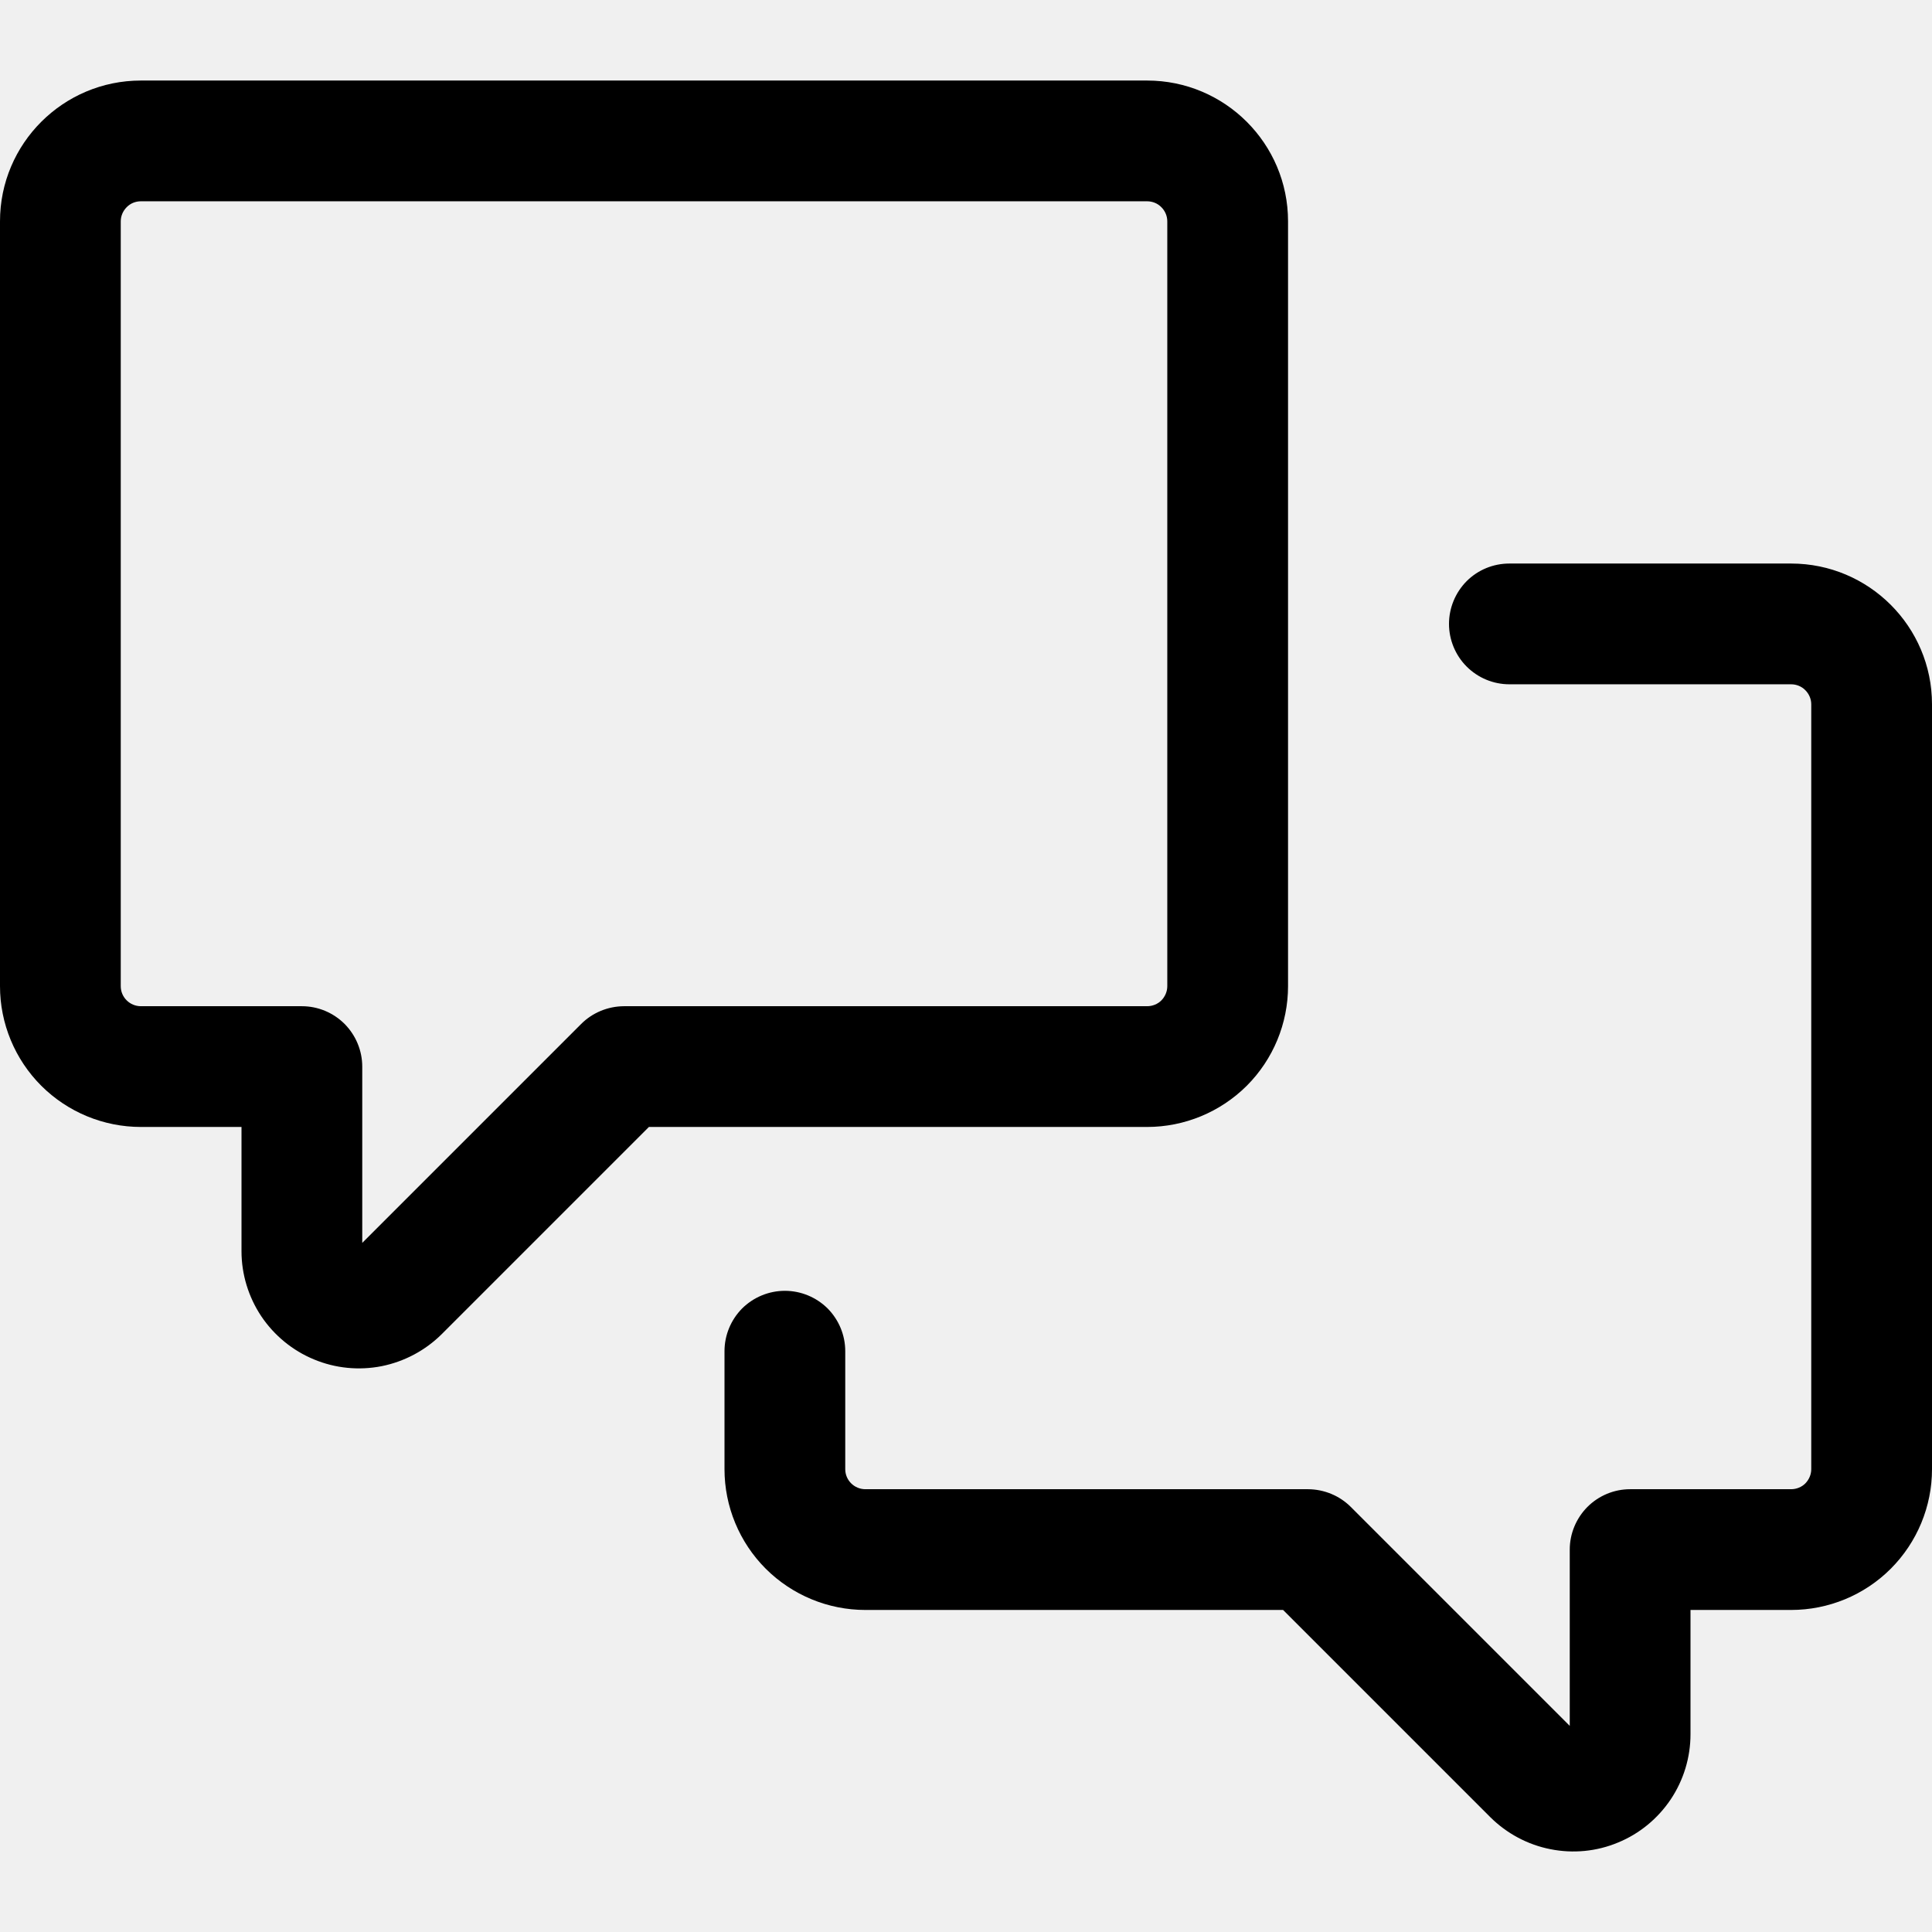
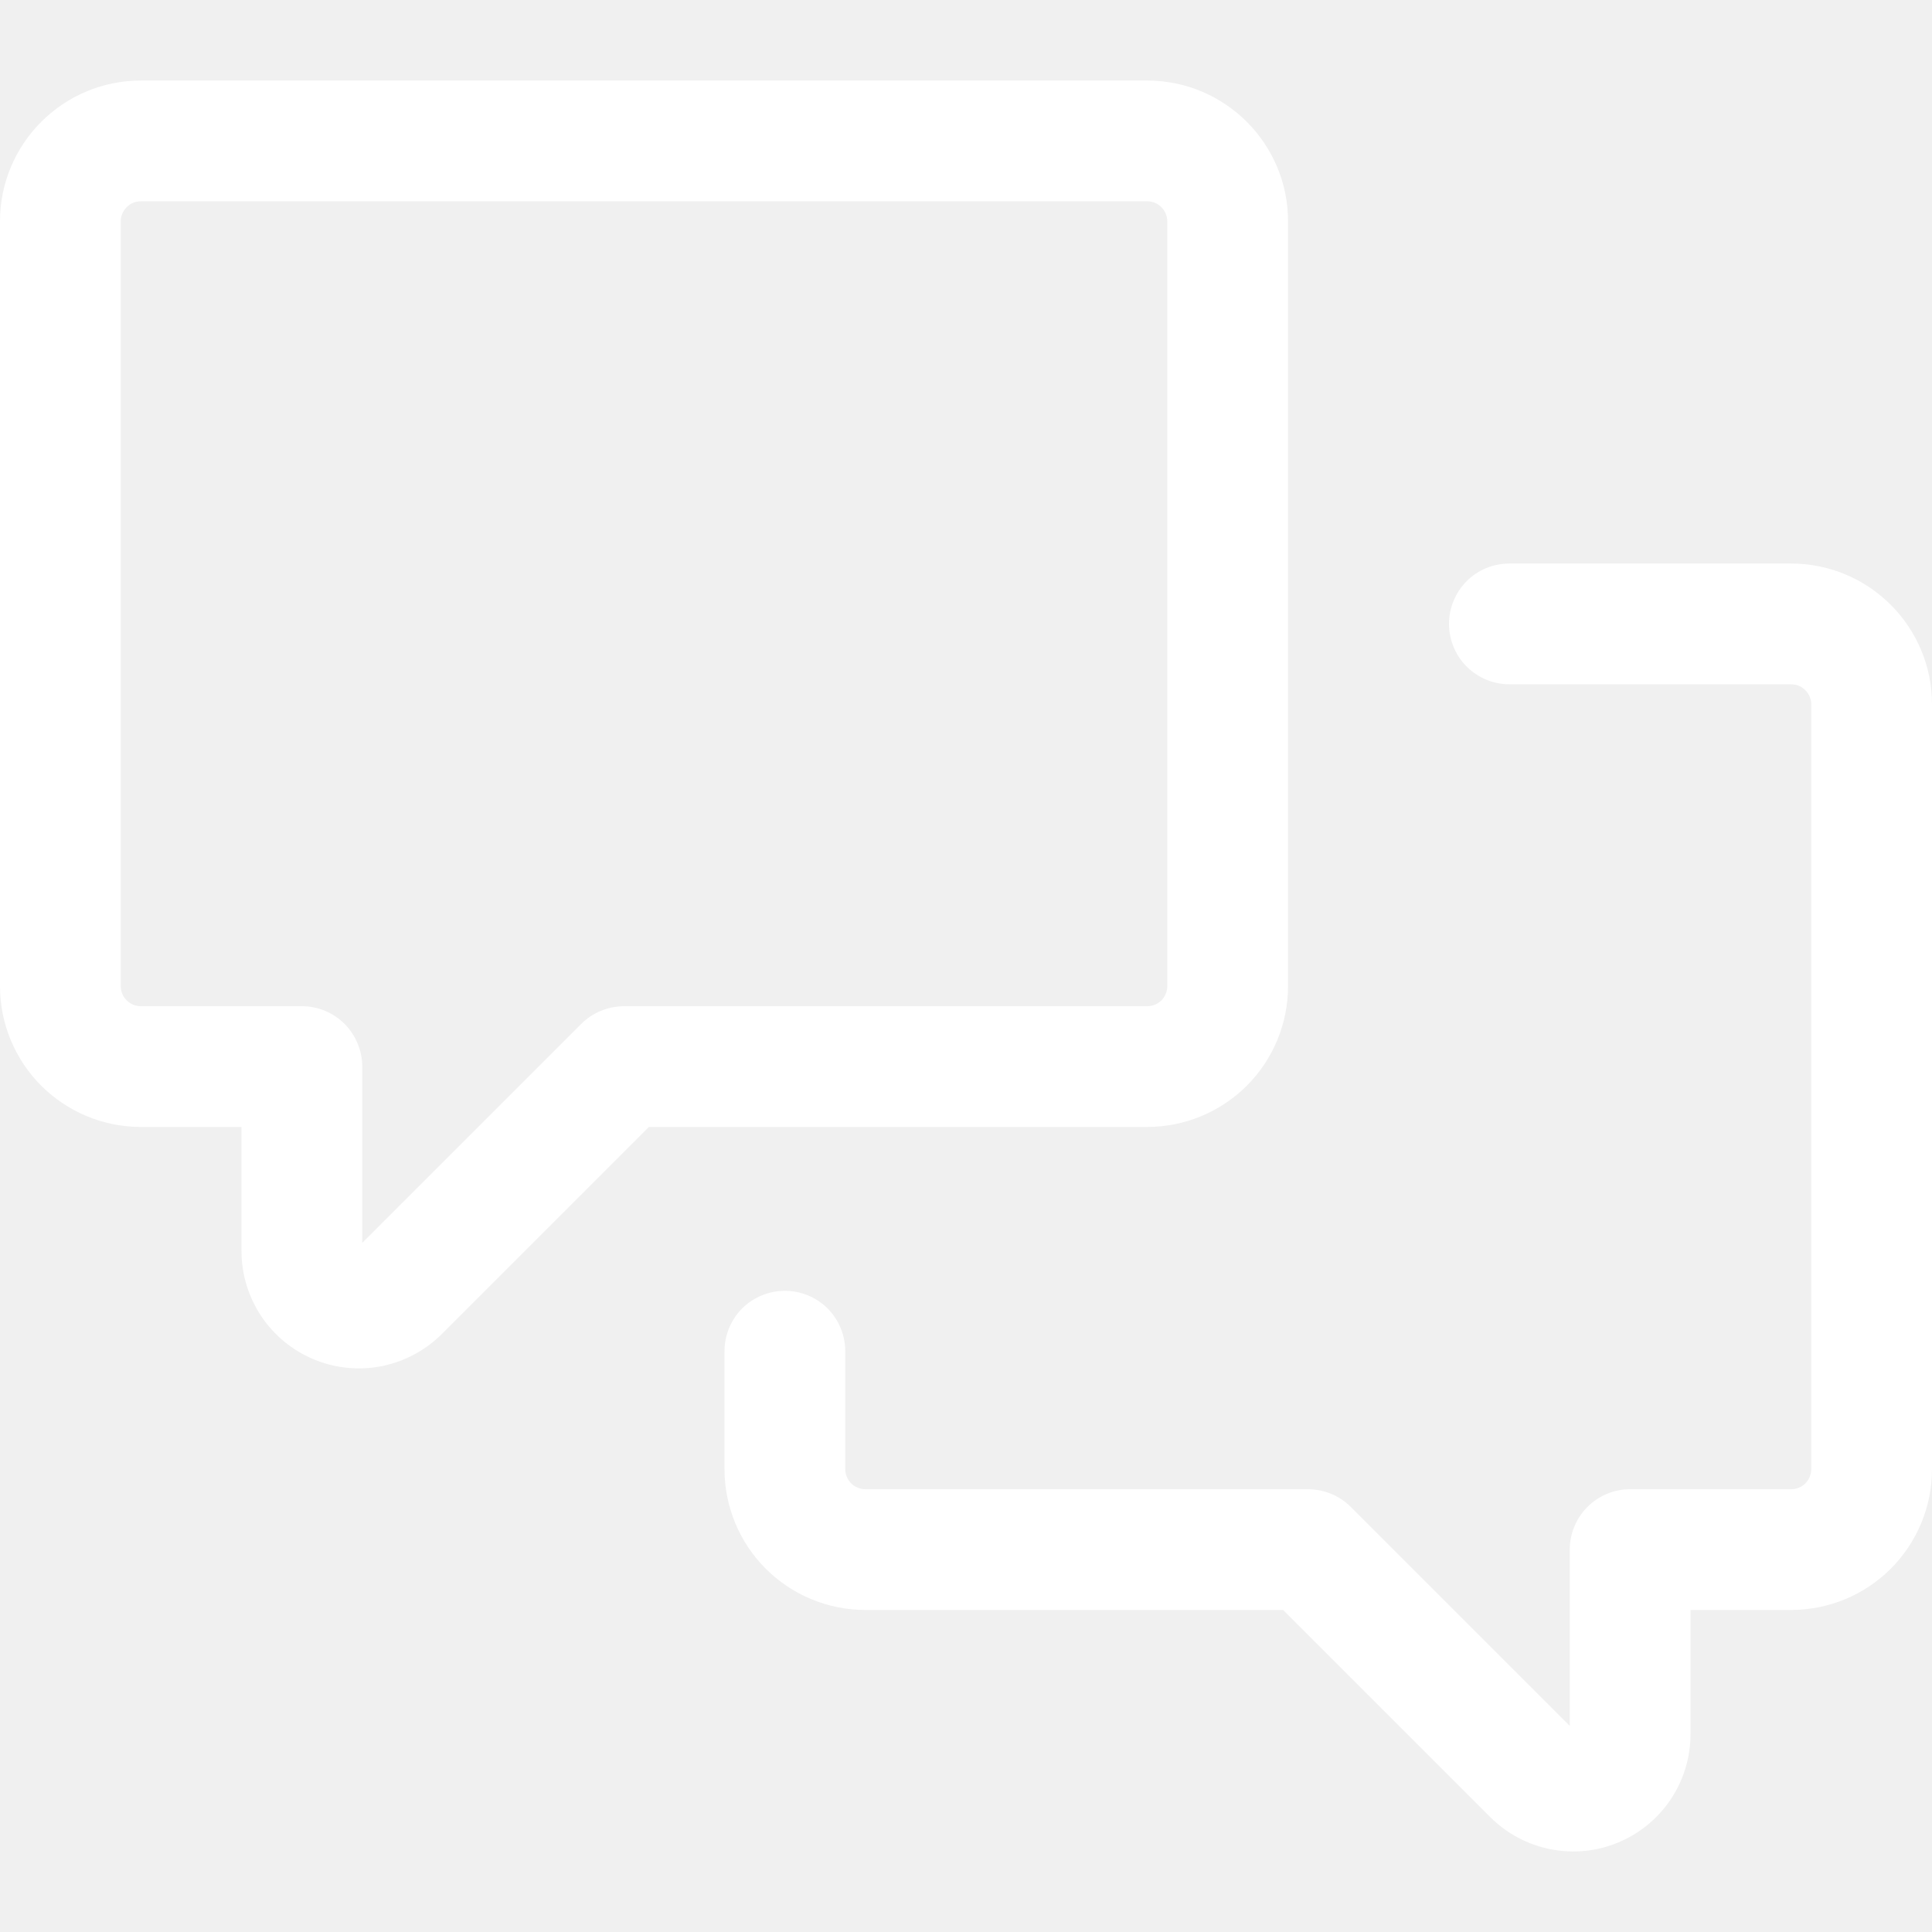
<svg xmlns="http://www.w3.org/2000/svg" width="16" height="16" viewBox="0 0 16 16" fill="none">
-   <g clip-path="url(#clip0_983_150)">
-     <path d="M1.167 0.667H9.5C10.144 0.667 10.667 1.189 10.667 1.833V8.167C10.667 8.476 10.544 8.773 10.325 8.992C10.106 9.21 9.809 9.333 9.5 9.333H5.374L3.658 11.049C3.522 11.184 3.349 11.276 3.161 11.314C2.972 11.351 2.777 11.332 2.6 11.258C2.423 11.185 2.271 11.06 2.164 10.901C2.058 10.742 2 10.554 2 10.362V9.333H1.167C0.857 9.333 0.561 9.21 0.342 8.992C0.123 8.773 0 8.476 0 8.167L0 1.833C0 1.189 0.523 0.667 1.167 0.667ZM1 1.833V8.167C1 8.259 1.075 8.333 1.167 8.333H2.5C2.633 8.333 2.76 8.386 2.854 8.48C2.947 8.574 3 8.701 3 8.833V10.293L4.813 8.48C4.907 8.386 5.034 8.334 5.167 8.333H9.5C9.544 8.333 9.587 8.316 9.618 8.285C9.649 8.253 9.667 8.211 9.667 8.167V1.833C9.667 1.789 9.649 1.747 9.618 1.716C9.587 1.684 9.544 1.667 9.5 1.667H1.167C1.122 1.667 1.08 1.684 1.049 1.716C1.018 1.747 1 1.789 1 1.833Z" fill="black" />
-     <path d="M15 5.833C15 5.789 14.982 5.747 14.951 5.716C14.92 5.684 14.877 5.667 14.833 5.667H12.5C12.367 5.667 12.24 5.614 12.146 5.52C12.053 5.427 12 5.299 12 5.167C12 5.034 12.053 4.907 12.146 4.813C12.24 4.719 12.367 4.667 12.5 4.667H14.833C15.477 4.667 16 5.189 16 5.833V12.167C16 12.476 15.877 12.773 15.658 12.992C15.44 13.21 15.143 13.333 14.833 13.333H14V14.362C14 14.554 13.943 14.742 13.836 14.902C13.729 15.061 13.578 15.186 13.4 15.259C13.223 15.333 13.028 15.352 12.839 15.314C12.651 15.277 12.478 15.184 12.342 15.049L10.626 13.333H7.167C6.857 13.333 6.561 13.21 6.342 12.992C6.123 12.773 6 12.476 6 12.167V11.19C6 11.057 6.053 10.93 6.146 10.836C6.24 10.743 6.367 10.69 6.5 10.69C6.633 10.69 6.76 10.743 6.854 10.836C6.947 10.93 7 11.057 7 11.19V12.167C7 12.259 7.075 12.333 7.167 12.333H10.833C10.966 12.334 11.093 12.386 11.187 12.48L13 14.293V12.833C13 12.701 13.053 12.574 13.146 12.48C13.24 12.386 13.367 12.333 13.5 12.333H14.833C14.877 12.333 14.92 12.316 14.951 12.285C14.982 12.253 15 12.211 15 12.167V5.833Z" fill="black" />
+   <g clip-path="url(#clip0_1361_262)">
+     <path d="M1.167 0.667H9.5C10.144 0.667 10.667 1.189 10.667 1.833V8.167C10.667 8.476 10.544 8.773 10.325 8.992C10.106 9.21 9.809 9.333 9.5 9.333H5.374L3.658 11.049C3.522 11.184 3.349 11.276 3.161 11.314C2.972 11.351 2.777 11.332 2.6 11.258C2.423 11.185 2.271 11.06 2.164 10.901C2.058 10.742 2 10.554 2 10.362V9.333H1.167C0.857 9.333 0.561 9.21 0.342 8.992C0.123 8.773 0 8.476 0 8.167L0 1.833C0 1.189 0.523 0.667 1.167 0.667ZM1 1.833V8.167C1 8.259 1.075 8.333 1.167 8.333H2.5C2.633 8.333 2.76 8.386 2.854 8.48C2.947 8.574 3 8.701 3 8.833V10.293L4.813 8.48C4.907 8.386 5.034 8.334 5.167 8.333H9.5C9.544 8.333 9.587 8.316 9.618 8.285C9.649 8.253 9.667 8.211 9.667 8.167V1.833C9.667 1.789 9.649 1.747 9.618 1.716C9.587 1.684 9.544 1.667 9.5 1.667H1.167C1.122 1.667 1.08 1.684 1.049 1.716C1.018 1.747 1 1.789 1 1.833Z" fill="white" />
+     <path d="M15 5.833C15 5.789 14.982 5.747 14.951 5.716C14.92 5.684 14.877 5.667 14.833 5.667H12.5C12.367 5.667 12.24 5.614 12.146 5.52C12.053 5.427 12 5.299 12 5.167C12 5.034 12.053 4.907 12.146 4.813C12.24 4.719 12.367 4.667 12.5 4.667H14.833C15.477 4.667 16 5.189 16 5.833V12.167C16 12.476 15.877 12.773 15.658 12.992C15.44 13.21 15.143 13.333 14.833 13.333H14V14.362C14 14.554 13.943 14.742 13.836 14.902C13.729 15.061 13.578 15.186 13.4 15.259C13.223 15.333 13.028 15.352 12.839 15.314C12.651 15.277 12.478 15.184 12.342 15.049L10.626 13.333H7.167C6.857 13.333 6.561 13.21 6.342 12.992C6.123 12.773 6 12.476 6 12.167V11.19C6 11.057 6.053 10.93 6.146 10.836C6.24 10.743 6.367 10.69 6.5 10.69C6.633 10.69 6.76 10.743 6.854 10.836C6.947 10.93 7 11.057 7 11.19V12.167C7 12.259 7.075 12.333 7.167 12.333H10.833C10.966 12.334 11.093 12.386 11.187 12.48L13 14.293V12.833C13 12.701 13.053 12.574 13.146 12.48C13.24 12.386 13.367 12.333 13.5 12.333H14.833C14.877 12.333 14.92 12.316 14.951 12.285C14.982 12.253 15 12.211 15 12.167V5.833Z" fill="white" />
  </g>
  <defs>
-     <clipPath id="clip0_983_150">
+     <clipPath id="clip0_1361_262">
      <rect width="16" height="16" fill="white" />
    </clipPath>
  </defs>
</svg>
